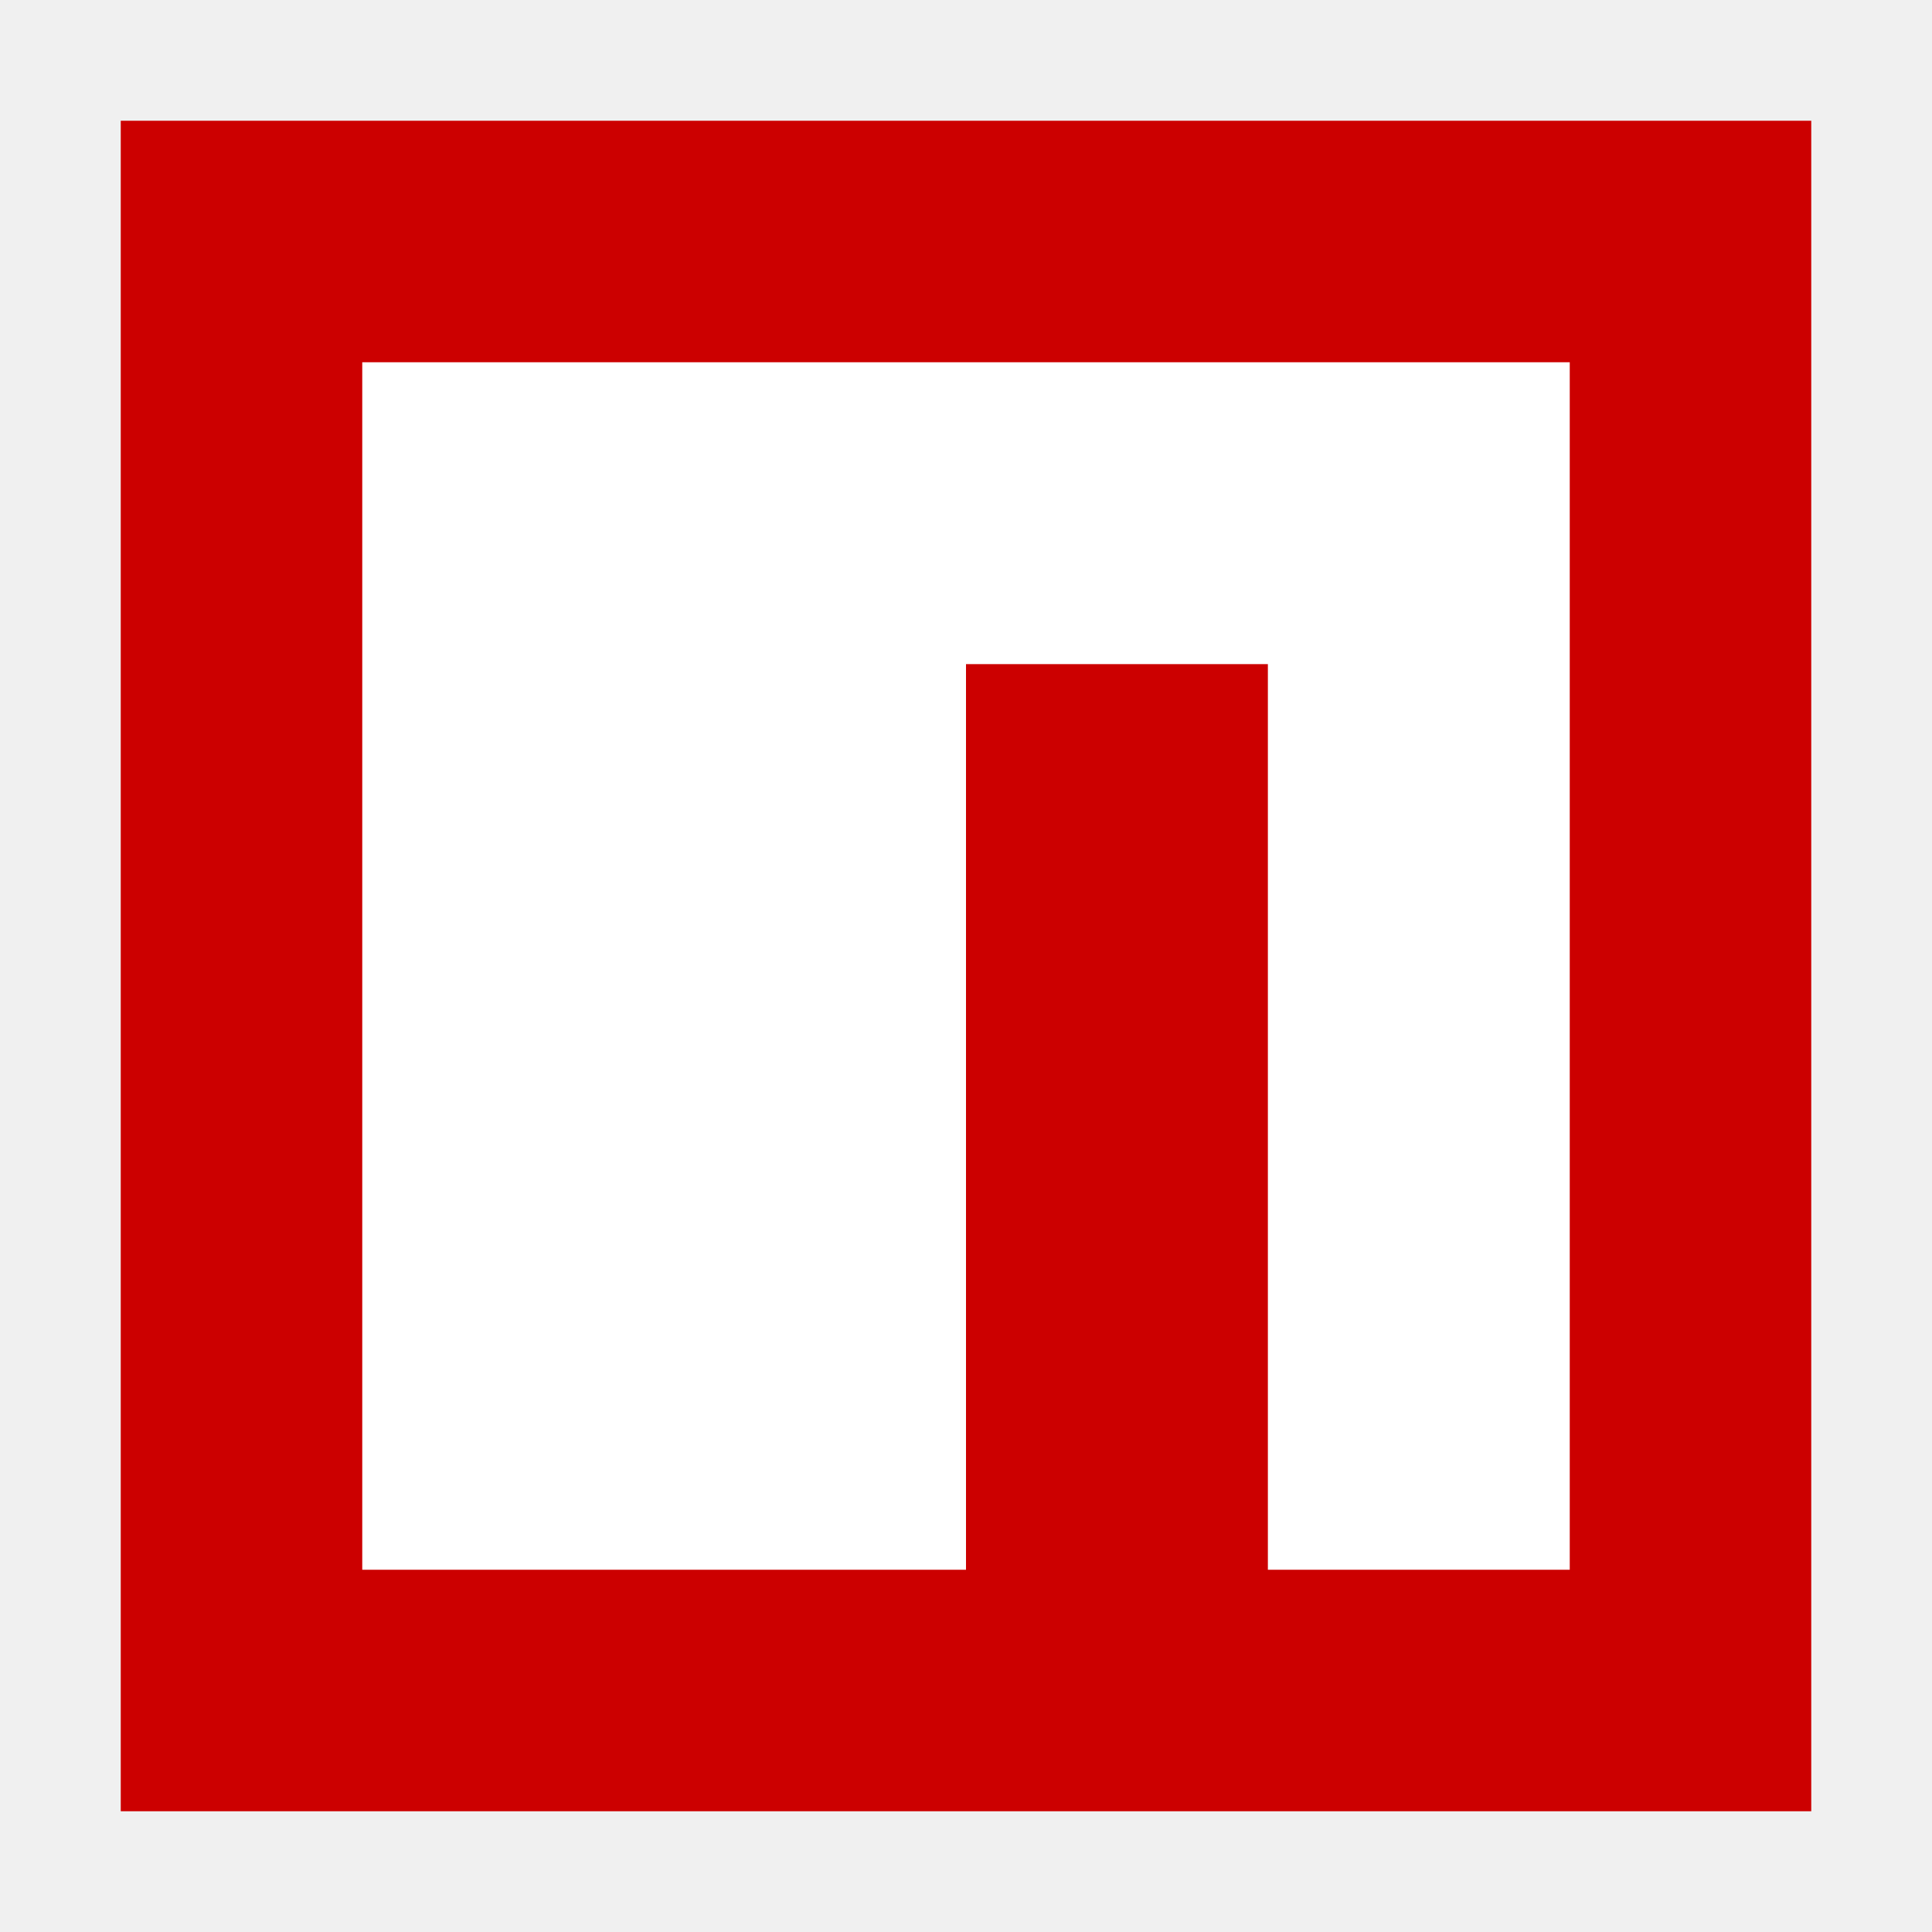
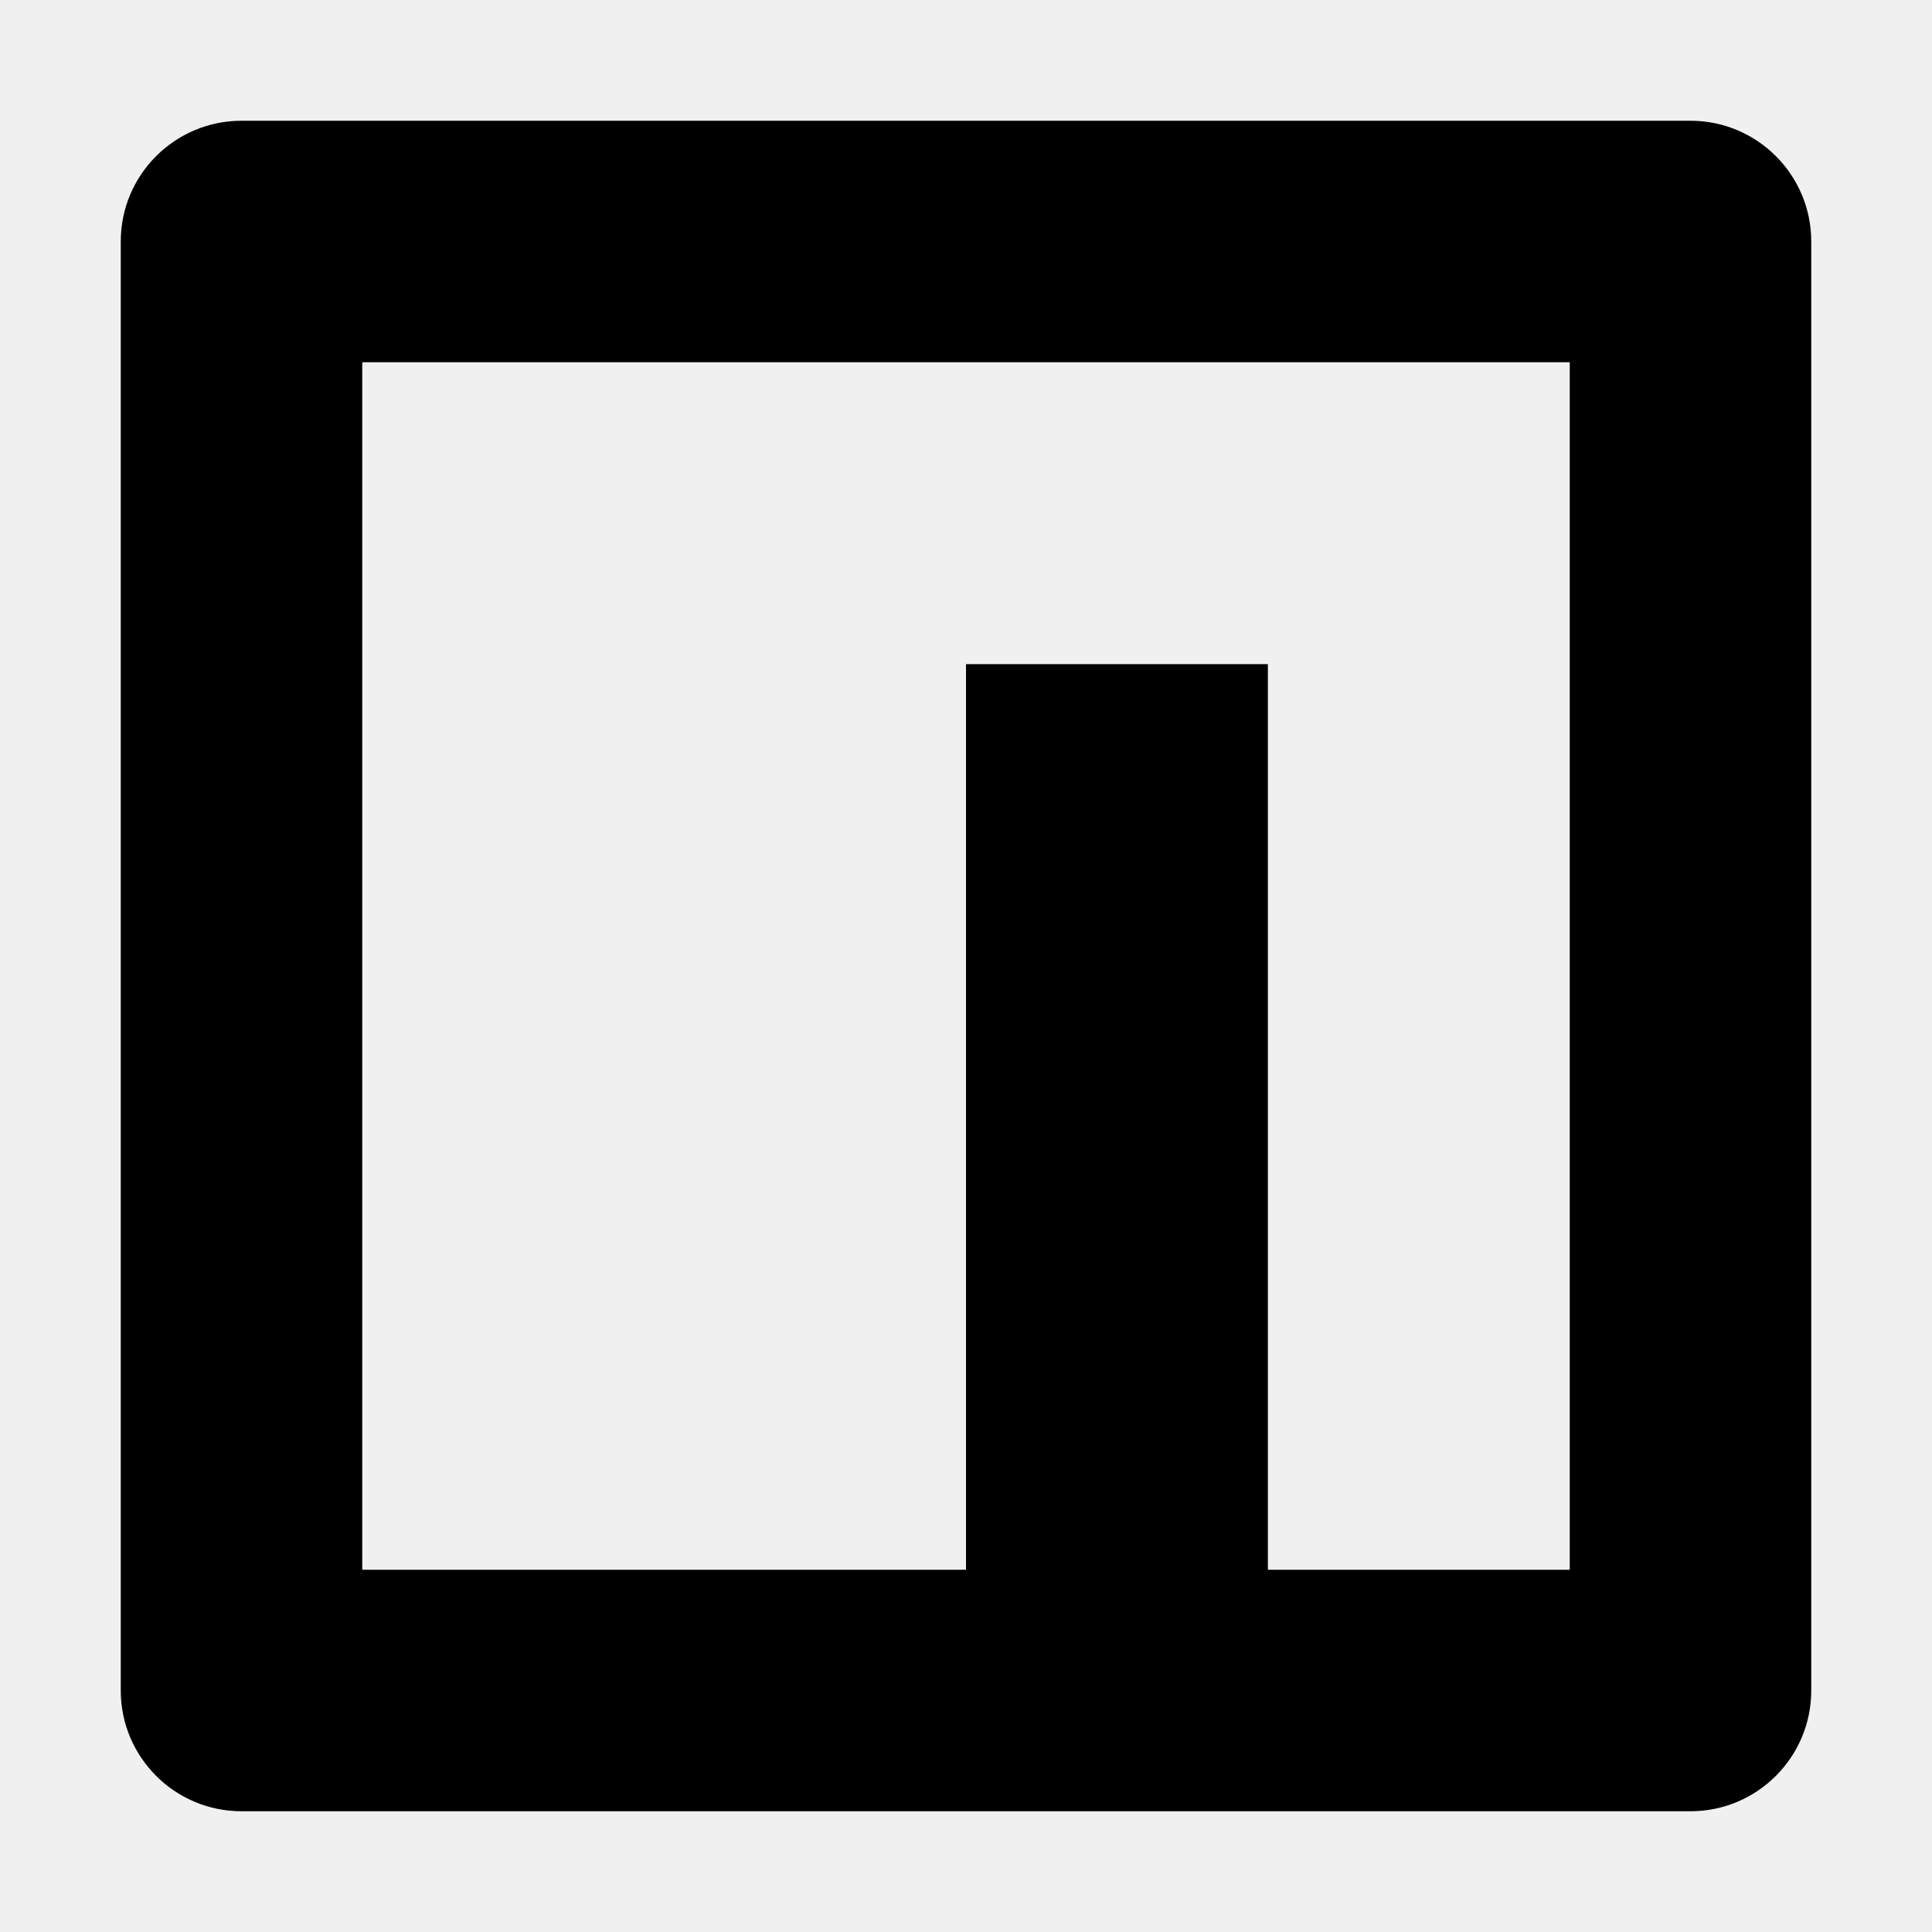
- <svg xmlns="http://www.w3.org/2000/svg" width="16" height="16" fill="none" viewBox="0 0 16 16">
-   <path fill="#fff" d="M2 2h12v12H2z" />
-   <path fill="#c00" d="M1 1v14h14V1zm12 12h-2.5V5.5H8V13H3V3h10z" />
+ <svg xmlns="http://www.w3.org/2000/svg" width="16" height="16" viewBox="0 0 16 16" fill="none">
+   <path d="M2 1C1.448 1 1 1.448 1 2V14C1 14.552 1.448 15 2 15H14C14.552 15 15 14.552 15 14V2C15 1.448 14.552 1 14 1H2ZM13 13H10.5V5.5H8V13H3V3H13V13Z" fill="black" />
</svg>
